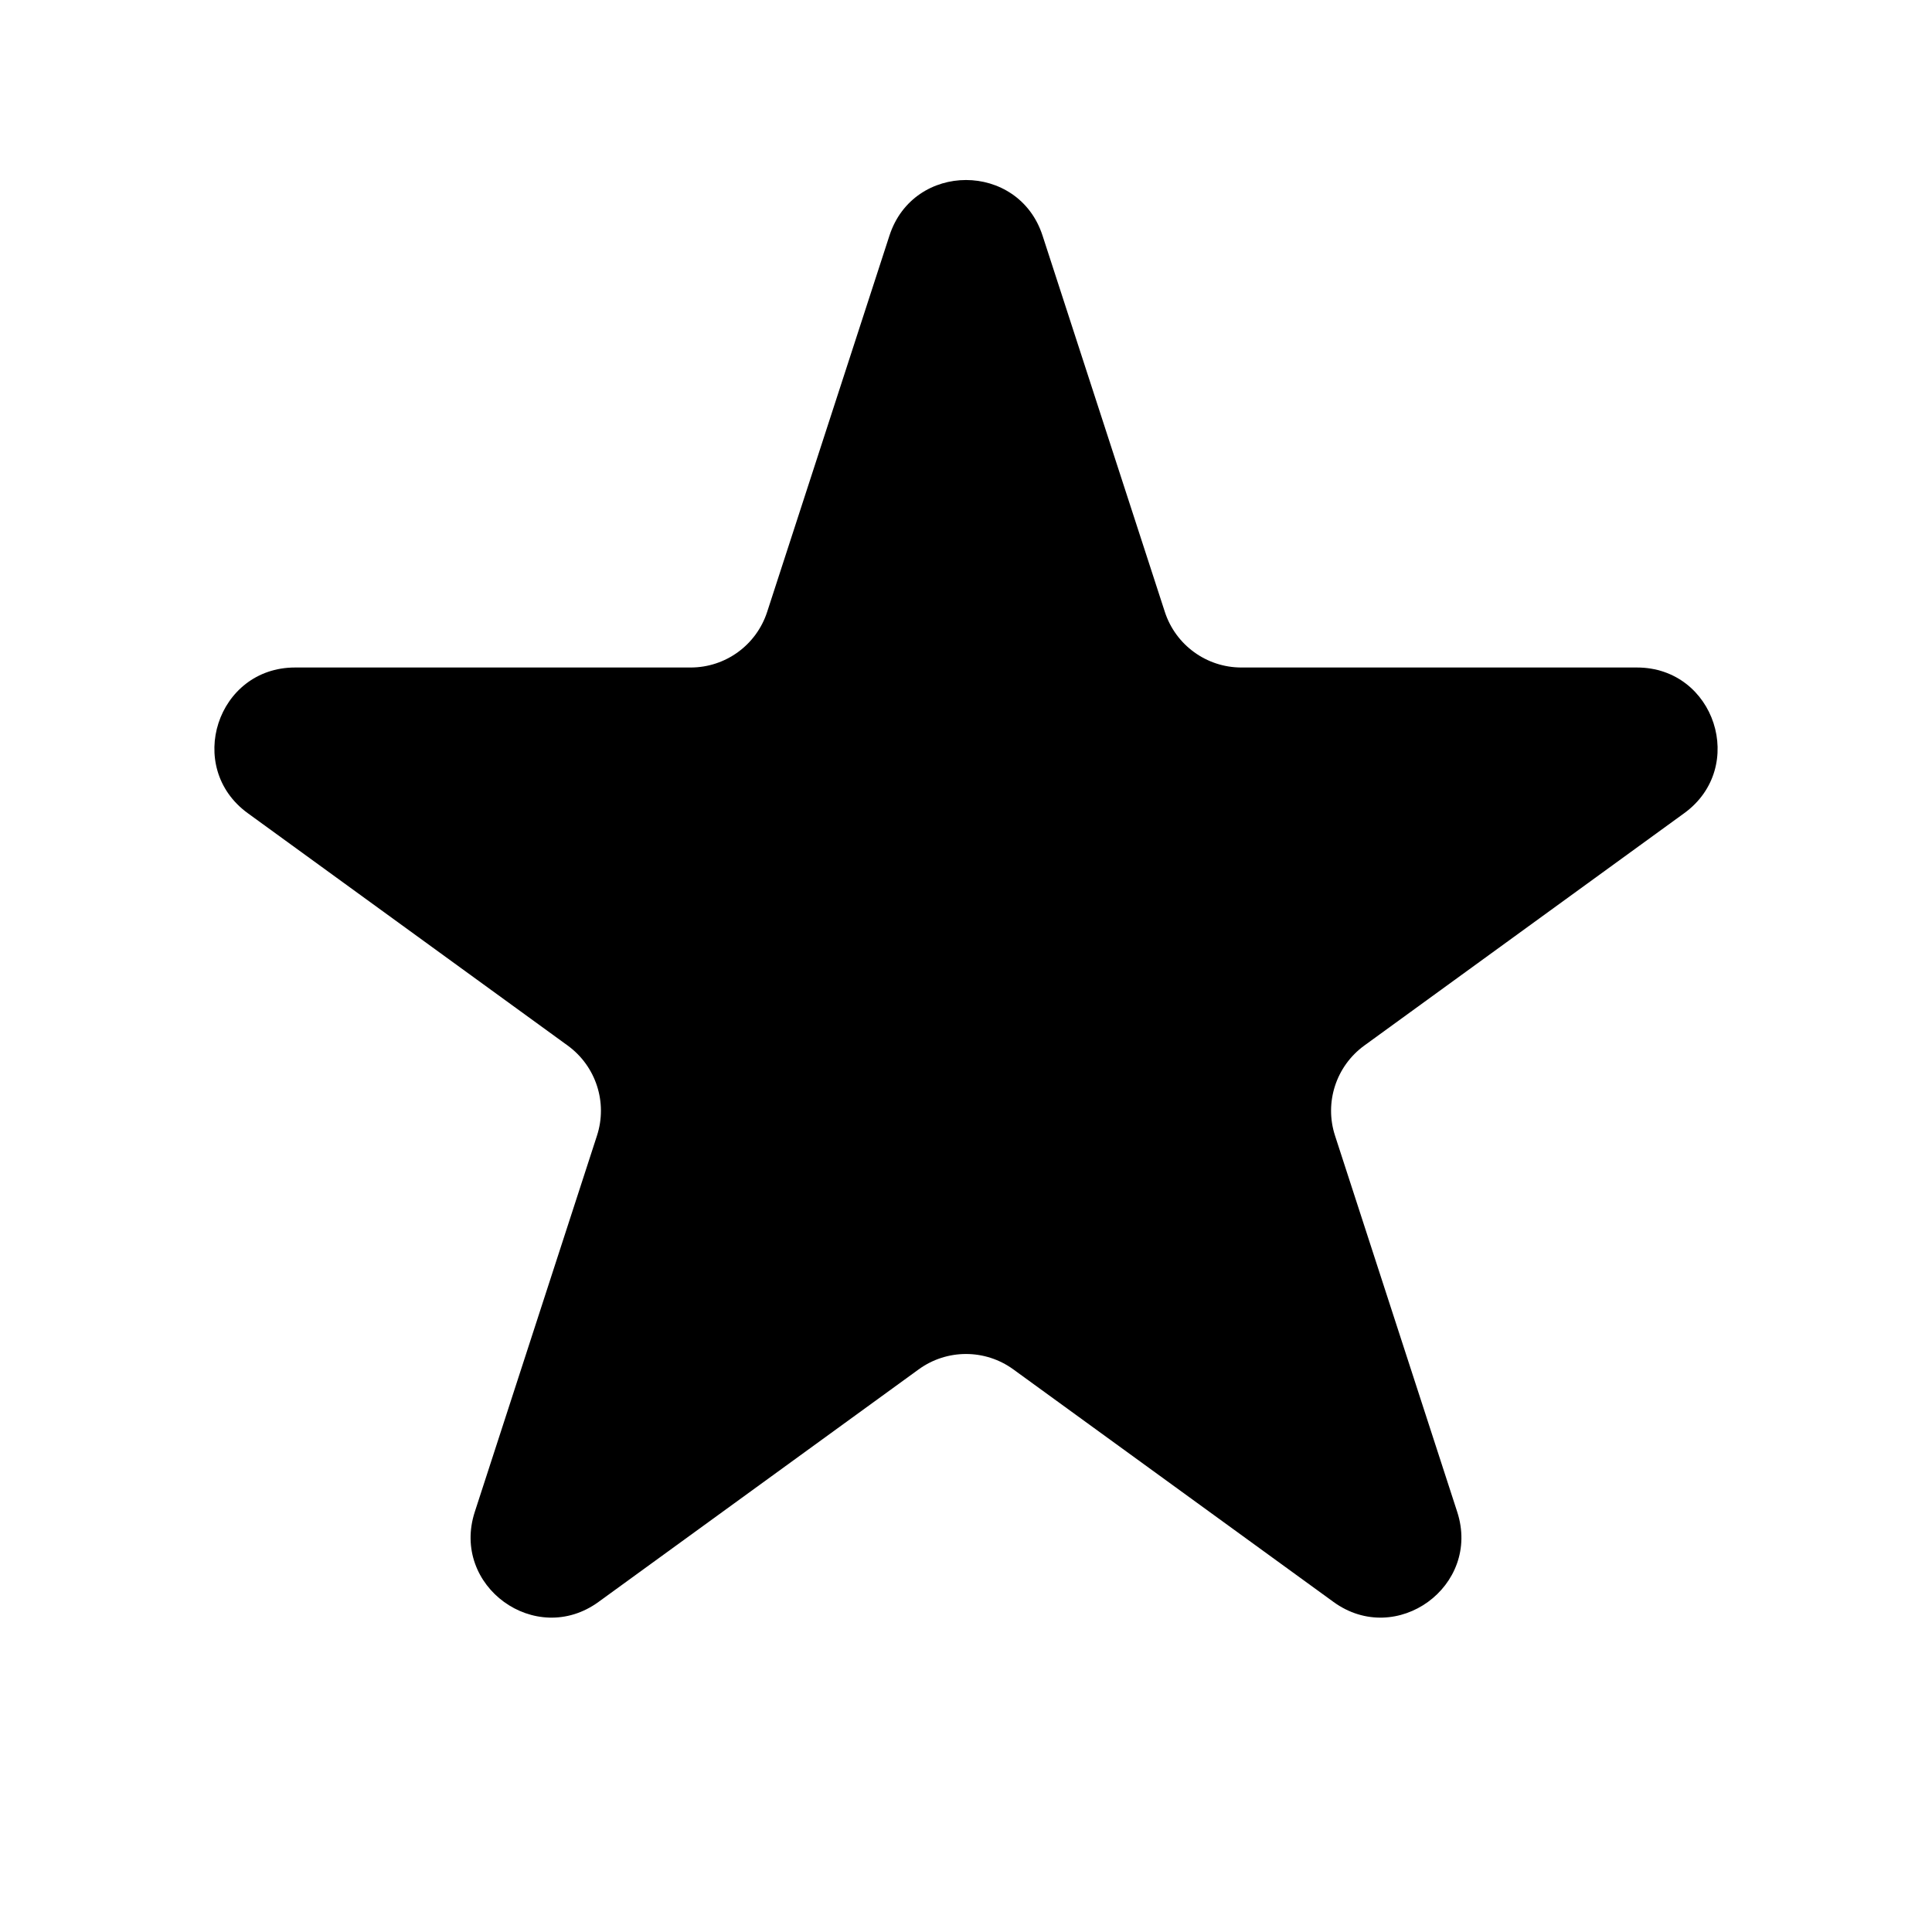
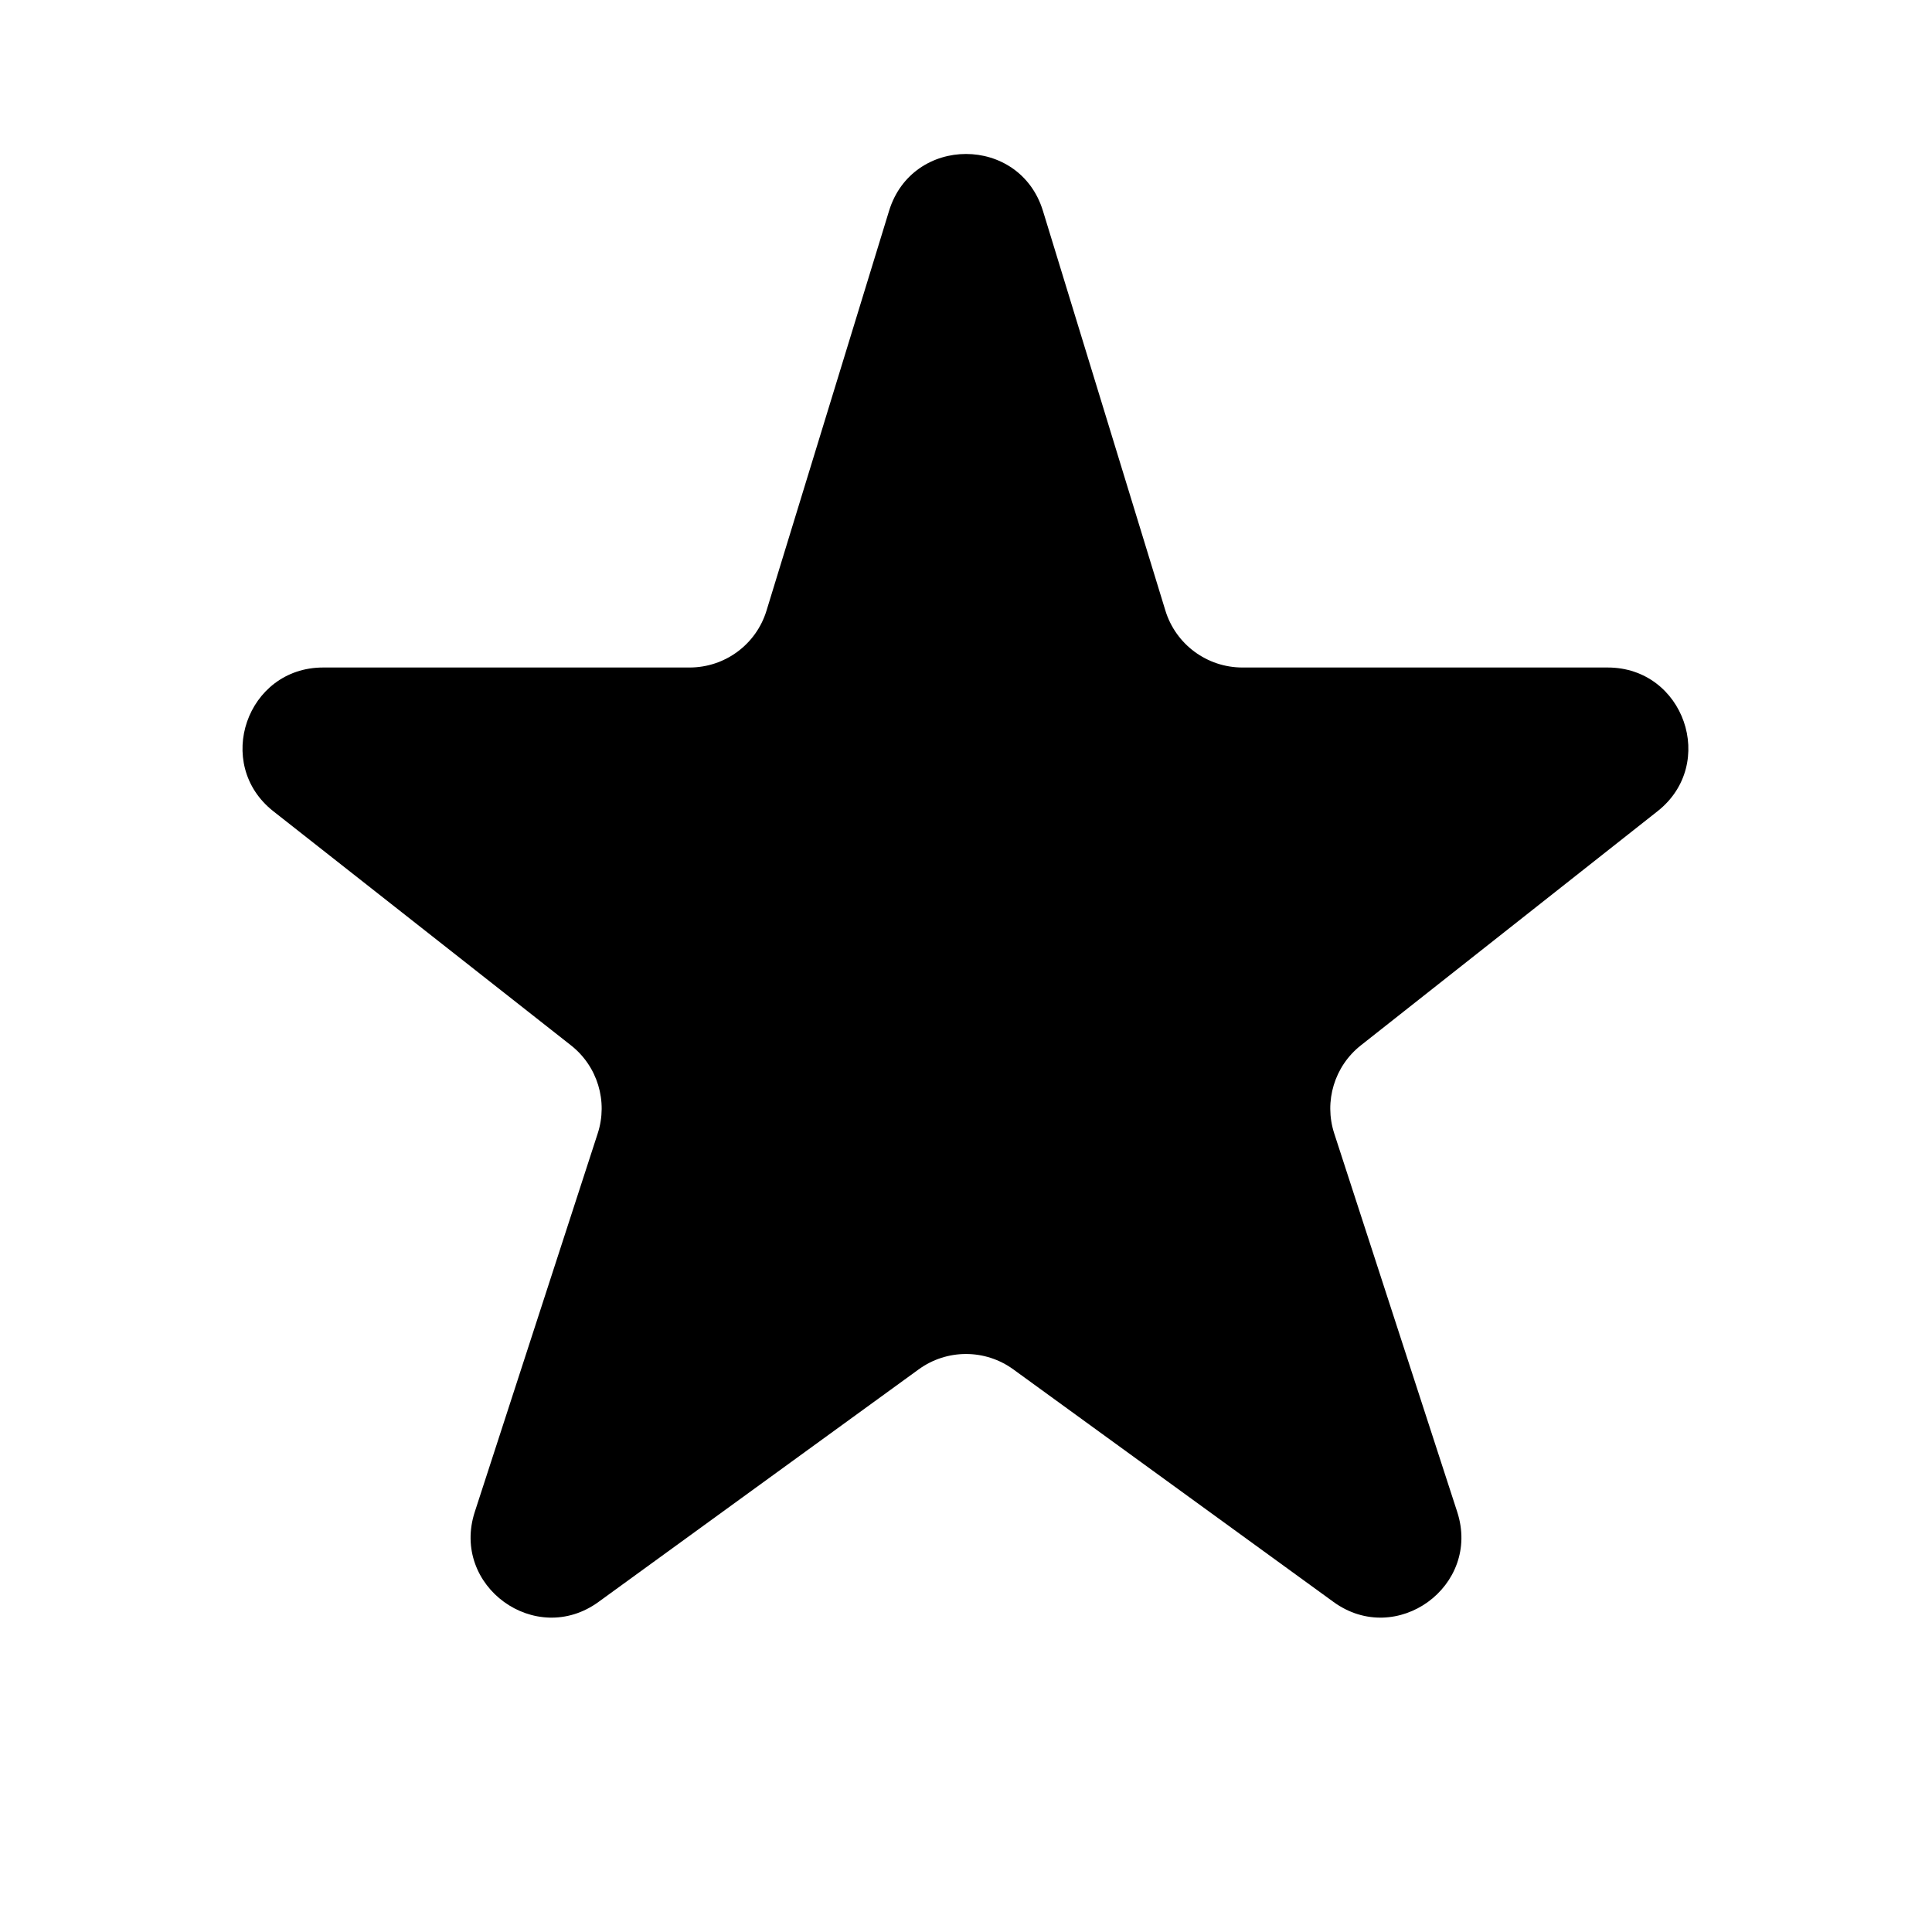
<svg xmlns="http://www.w3.org/2000/svg" width="24" height="24" viewBox="0 0 24 24" fill="none">
-   <path d="M11.049 2.927C11.348 2.006 12.652 2.006 12.951 2.927L14.47 7.601C14.604 8.013 14.988 8.292 15.421 8.292H20.335C21.304 8.292 21.706 9.531 20.923 10.101L16.947 12.989C16.597 13.244 16.45 13.695 16.584 14.107L18.102 18.781C18.402 19.703 17.347 20.469 16.564 19.899L12.588 17.011C12.237 16.756 11.763 16.756 11.412 17.011L7.436 19.899C6.653 20.469 5.598 19.703 5.898 18.781L7.416 14.107C7.55 13.695 7.403 13.244 7.053 12.989L3.077 10.101C2.294 9.531 2.696 8.292 3.665 8.292H8.579C9.013 8.292 9.396 8.013 9.53 7.601L11.049 2.927Z" fill="black" />
+   <path d="M11.044 2.62C11.333 1.677 12.667 1.677 12.956 2.62L14.477 7.585C14.606 8.005 14.994 8.292 15.434 8.292H19.971C20.92 8.292 21.336 9.489 20.591 10.077L16.906 12.985C16.577 13.244 16.445 13.681 16.574 14.079L18.102 18.781C18.402 19.703 17.347 20.469 16.564 19.899L12.588 17.011C12.237 16.756 11.763 16.756 11.412 17.011L7.436 19.899C6.653 20.469 5.598 19.703 5.898 18.781L7.425 14.08C7.555 13.681 7.422 13.244 7.092 12.985L3.396 10.078C2.65 9.491 3.065 8.292 4.014 8.292H8.566C9.006 8.292 9.394 8.005 9.522 7.585L11.044 2.62Z" fill="black" />
</svg>
